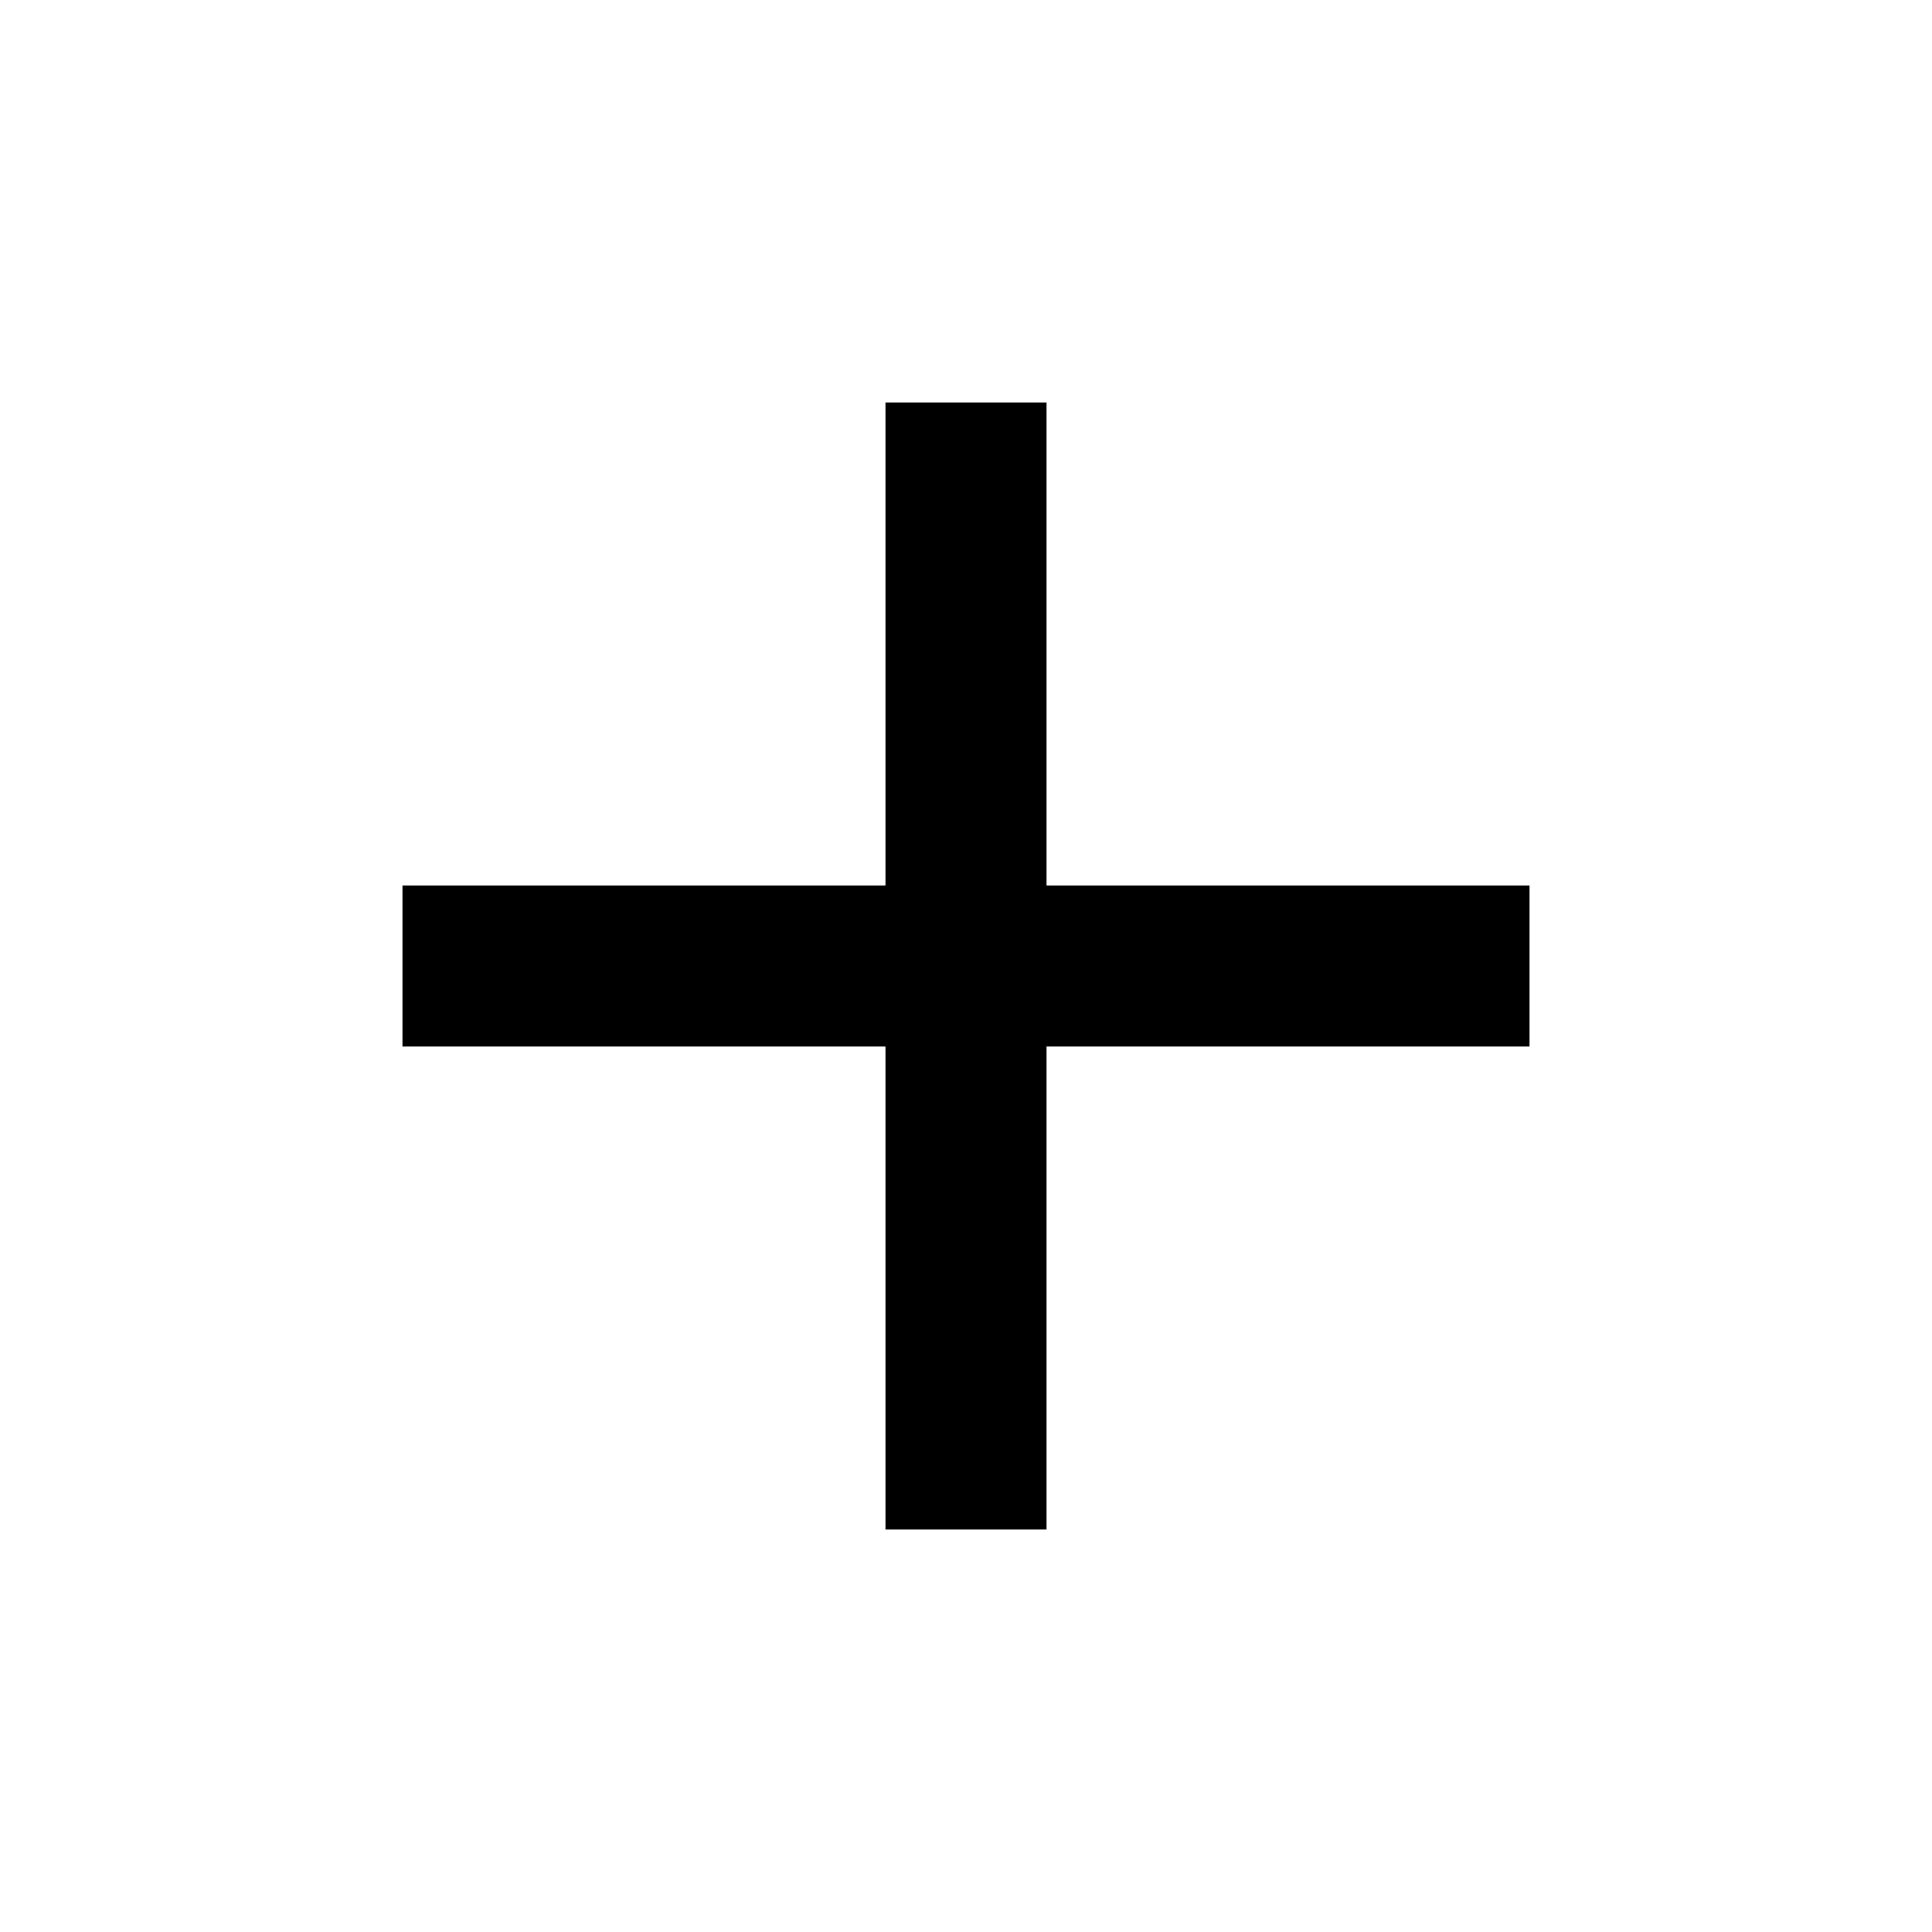
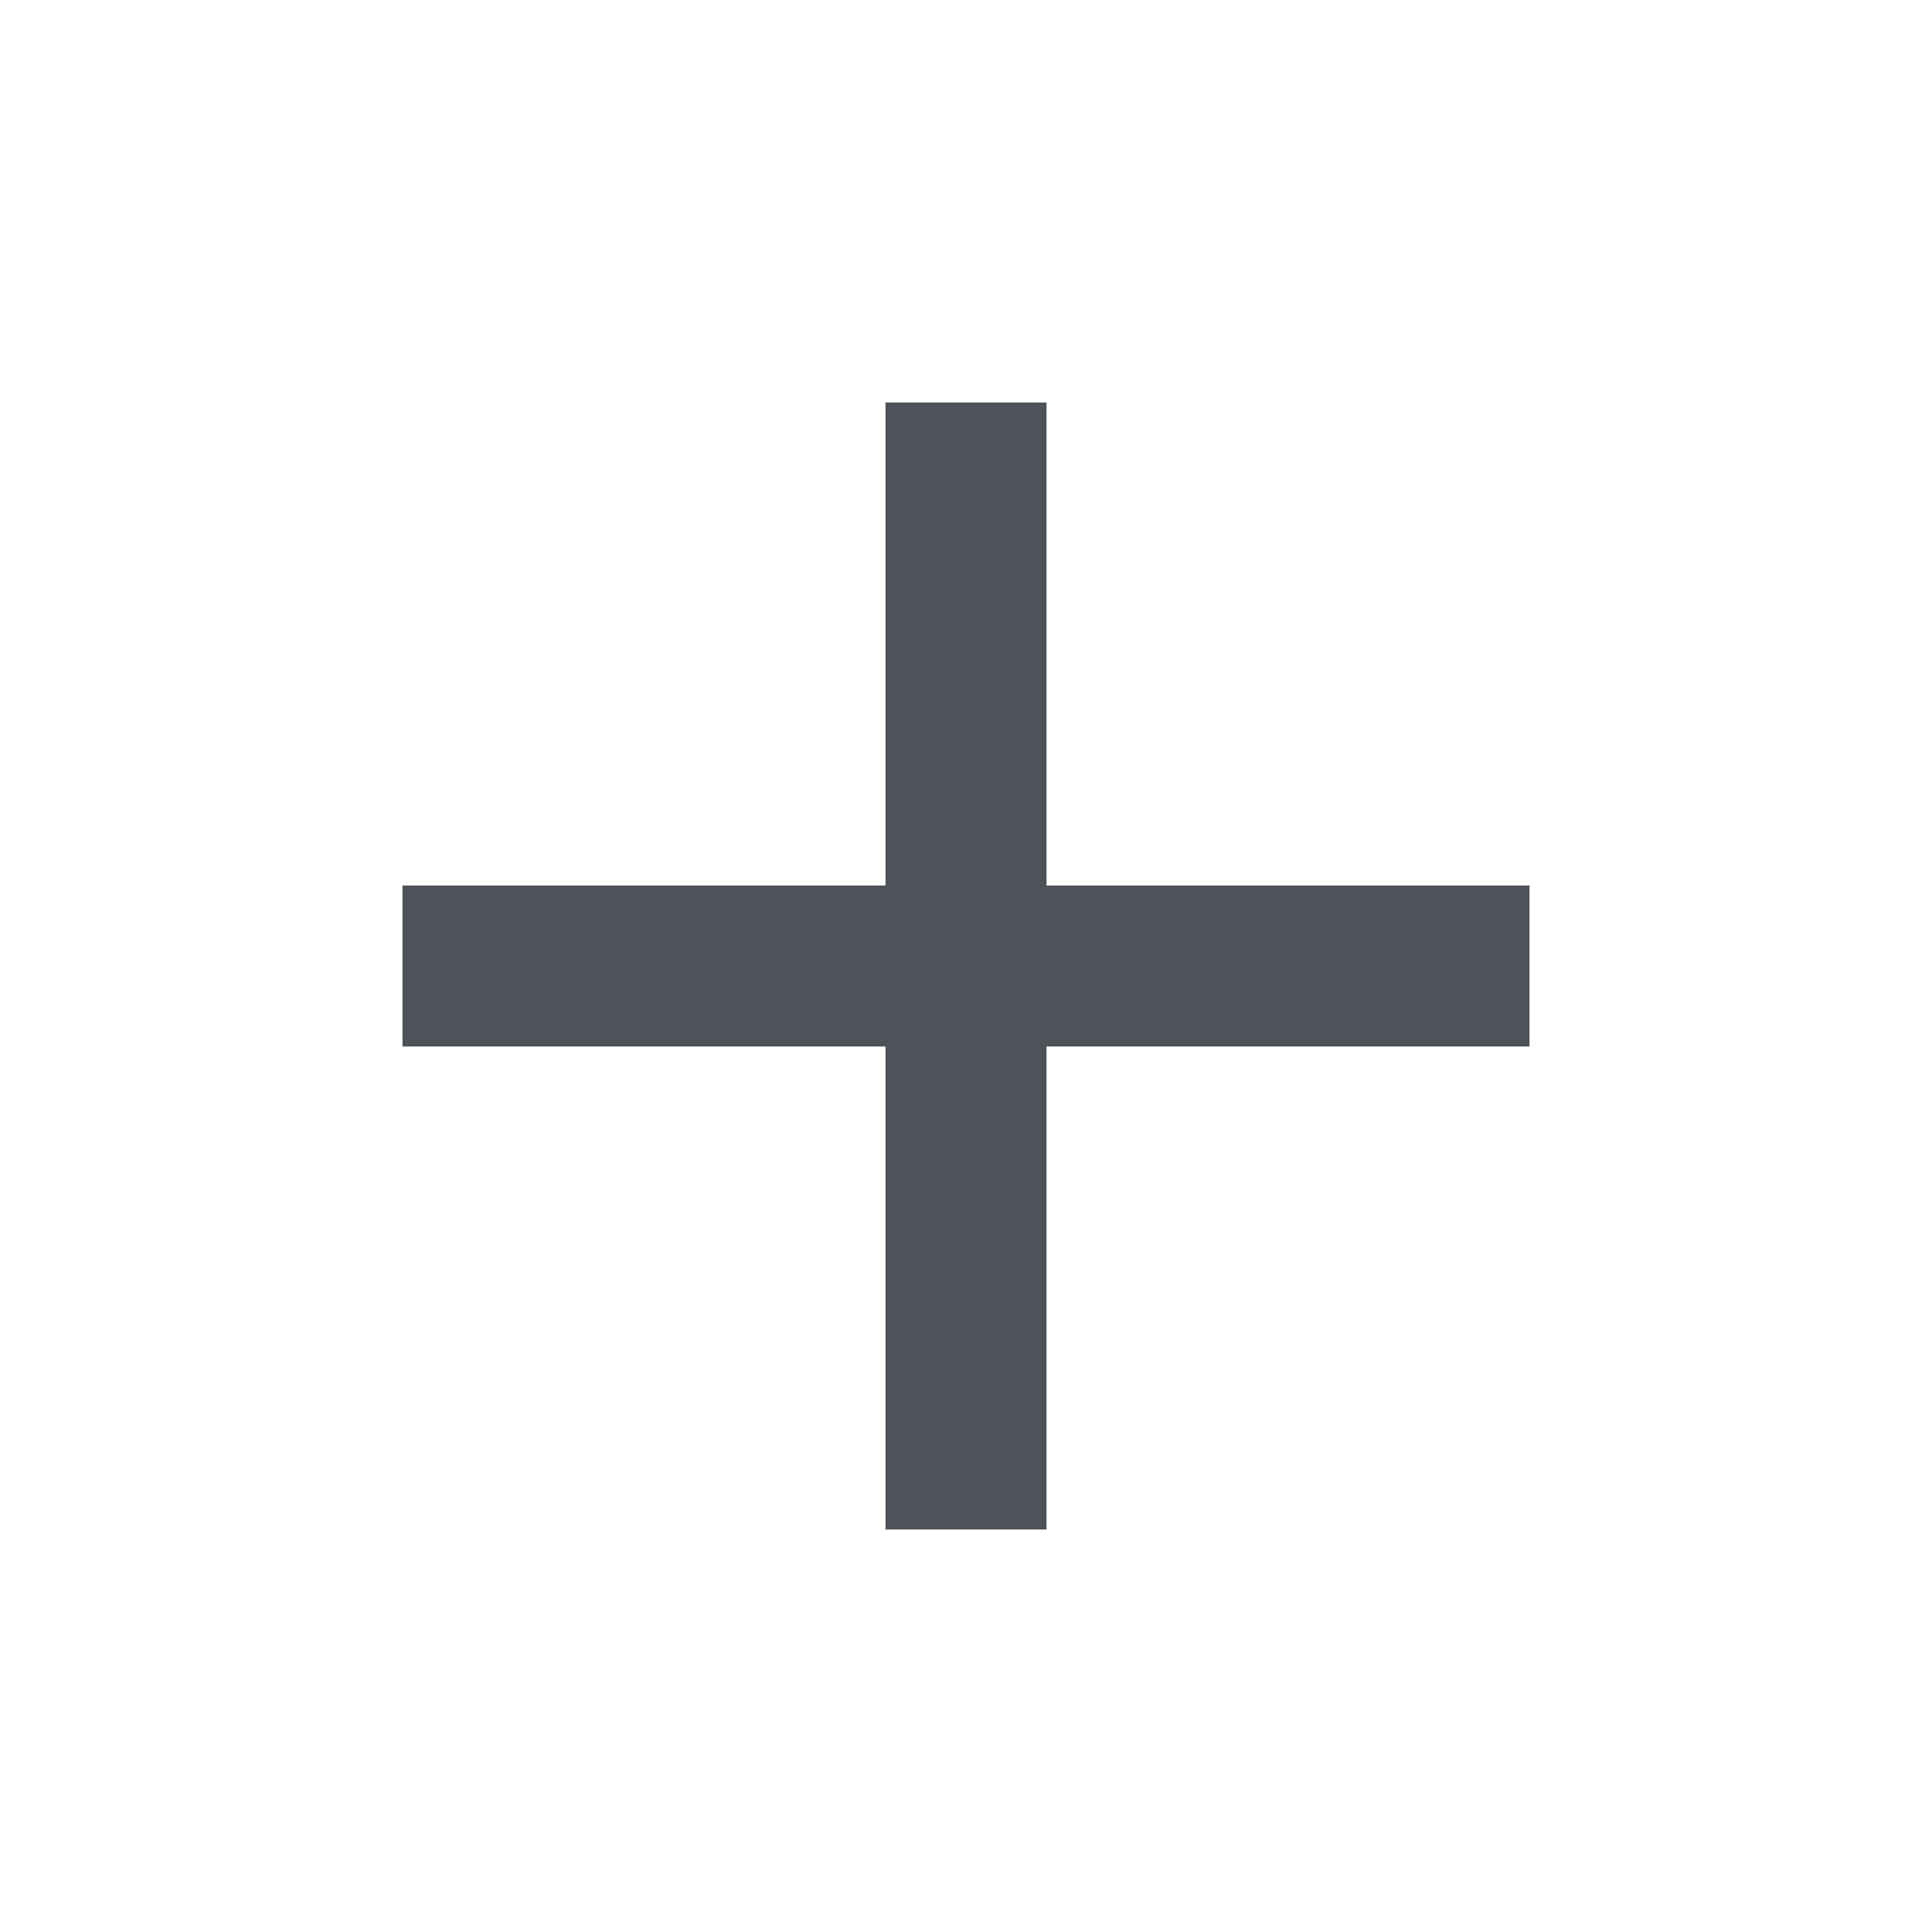
- <svg xmlns="http://www.w3.org/2000/svg" height="24px" viewBox="0 0 24 24" width="24px" fill="#000000">
+ <svg xmlns="http://www.w3.org/2000/svg" height="24px" viewBox="0 0 24 24" width="24px" fill="#4D5359">
  <path d="M0 0h24v24H0V0z" fill="none" />
  <path d="M19 13h-6v6h-2v-6H5v-2h6V5h2v6h6v2z" />
</svg>
